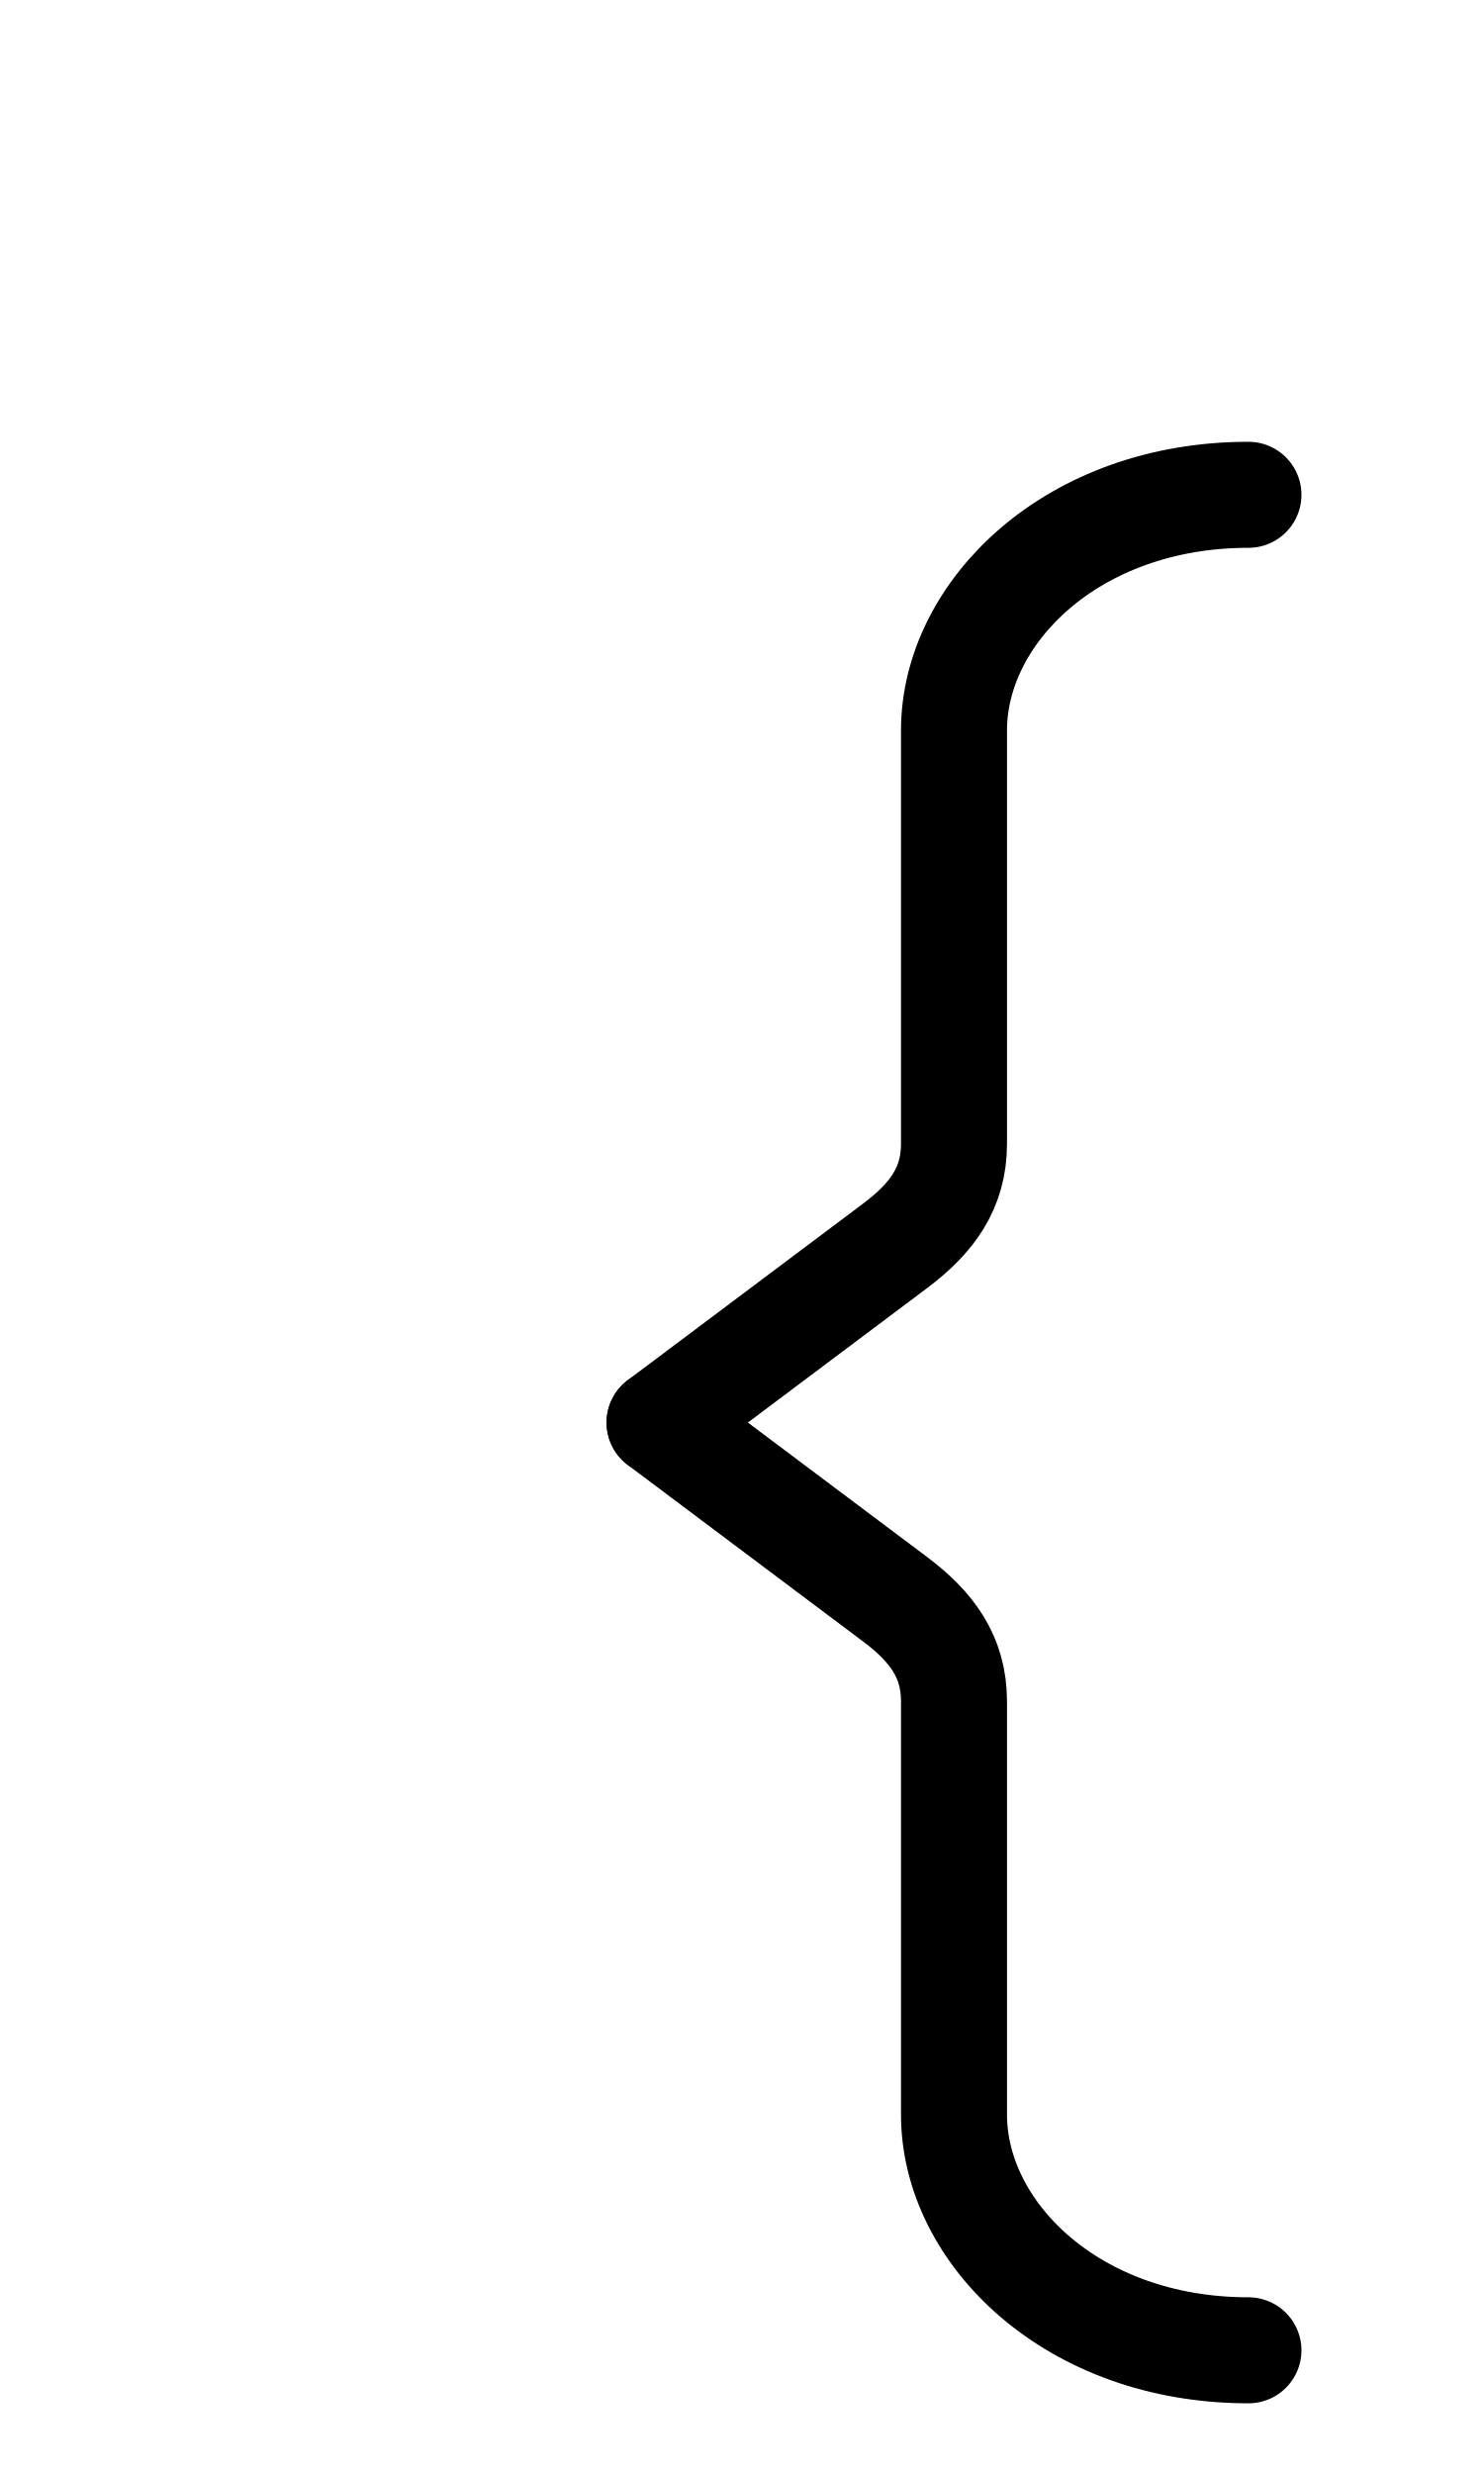
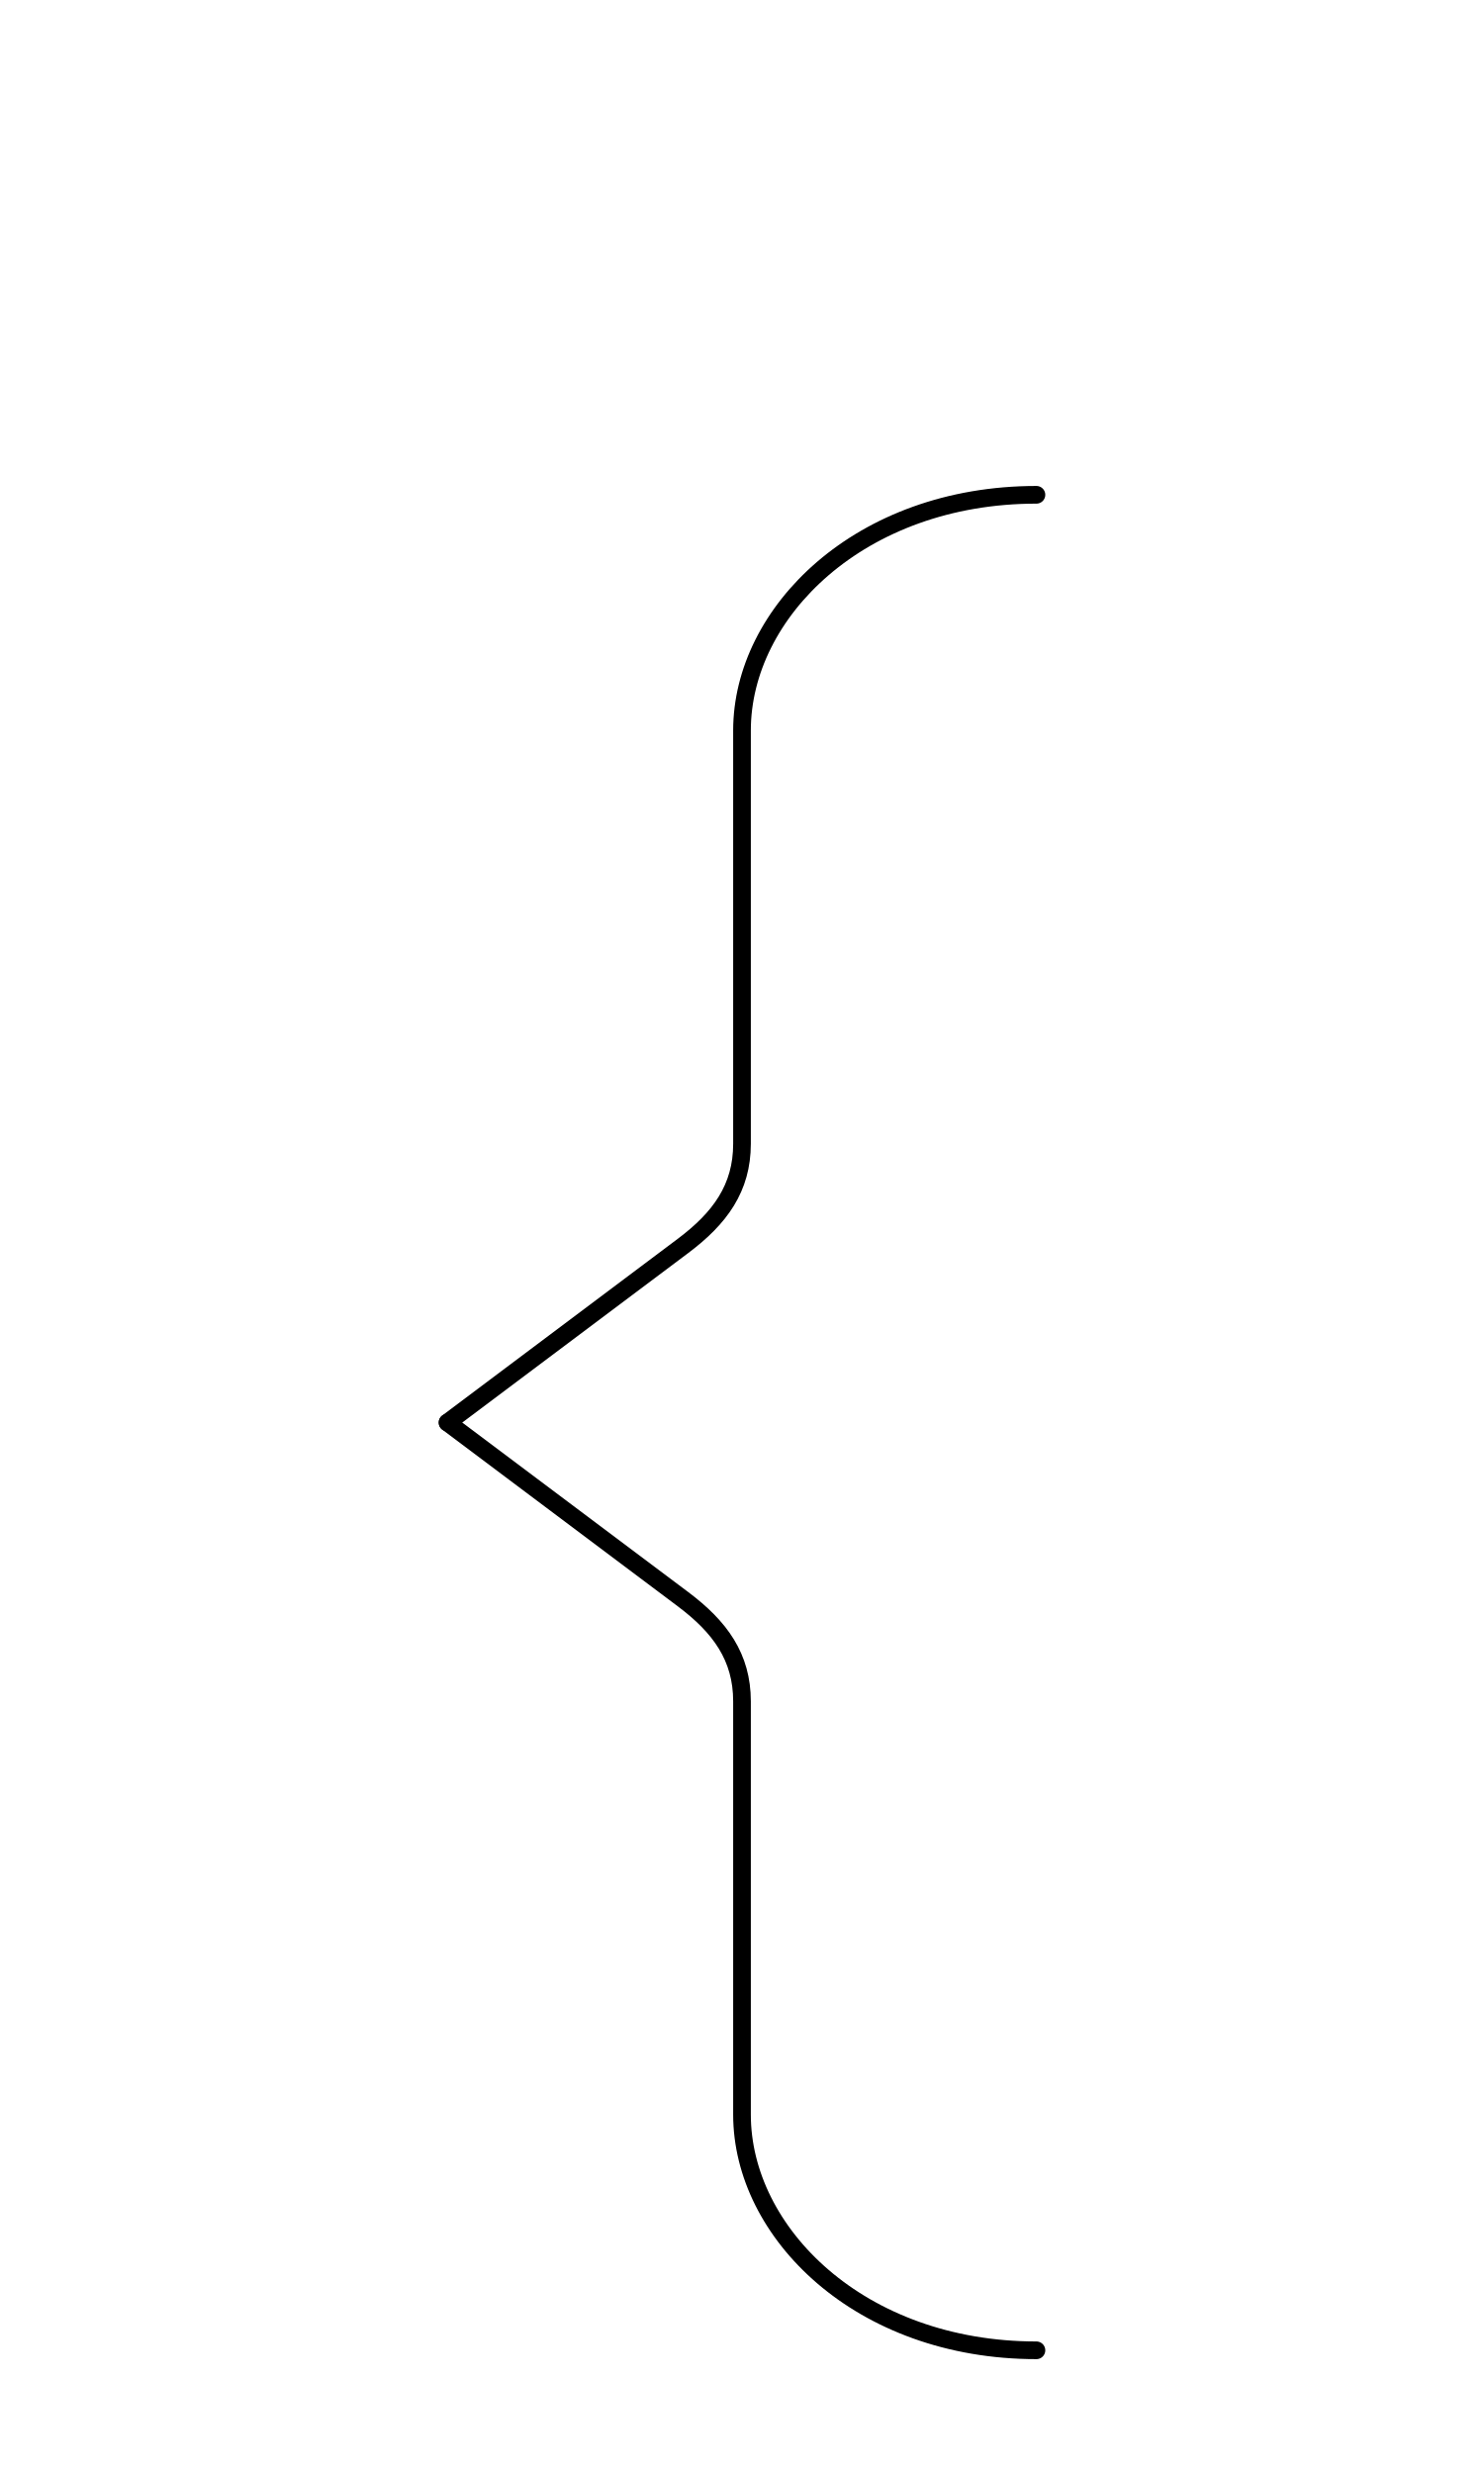
<svg xmlns="http://www.w3.org/2000/svg" width="1008" height="1680" viewBox="0 0 63 105" version="1.1" id="svg5" xml:space="preserve">
  <defs id="defs2" />
  <g id="layer3" style="display:inline;opacity:0.5;stroke-width:3.6;stroke-dasharray:none" transform="matrix(0.8333333,0,0,0.8333333,-157.9762,-173.0963)" />
-   <g id="layer2" style="display:inline" />
  <g id="layer1" style="display:inline">
-     <path style="display:inline;fill:none;stroke:#000000;stroke-width:4.5;stroke-linecap:round;stroke-linejoin:round;stroke-dasharray:none" d="m 28,60.375 10,-7.5 c 1.561,-1.171 2.5,-2.447 2.5,-4.333 V 31 c 0,-5 5,-10 12.5,-10" id="path54" />
-     <path style="display:inline;fill:none;stroke:#000000;stroke-width:4.5;stroke-linecap:round;stroke-linejoin:round;stroke-dasharray:none" d="m 28,60.375 10,7.5 c 1.561,1.171 2.5,2.447 2.5,4.333 v 17.542 c 0,5 5,10 12.5,10" id="path152" />
+     <path style="display:inline;fill:none;stroke:#000000;stroke-width:0.75;stroke-linecap:round;stroke-linejoin:round;stroke-dasharray:none" d="m 19,60.375 10,-7.5 c 1.561,-1.171 2.5,-2.447 2.5,-4.333 V 31 c 0,-5 5,-10 12.5,-10" id="path54" />
+     <path style="display:inline;fill:none;stroke:#000000;stroke-width:0.75;stroke-linecap:round;stroke-linejoin:round;stroke-dasharray:none" d="m 19,60.375 10,7.5 c 1.561,1.171 2.5,2.447 2.5,4.333 v 17.542 c 0,5 5,10 12.5,10" id="path152" />
  </g>
</svg>
